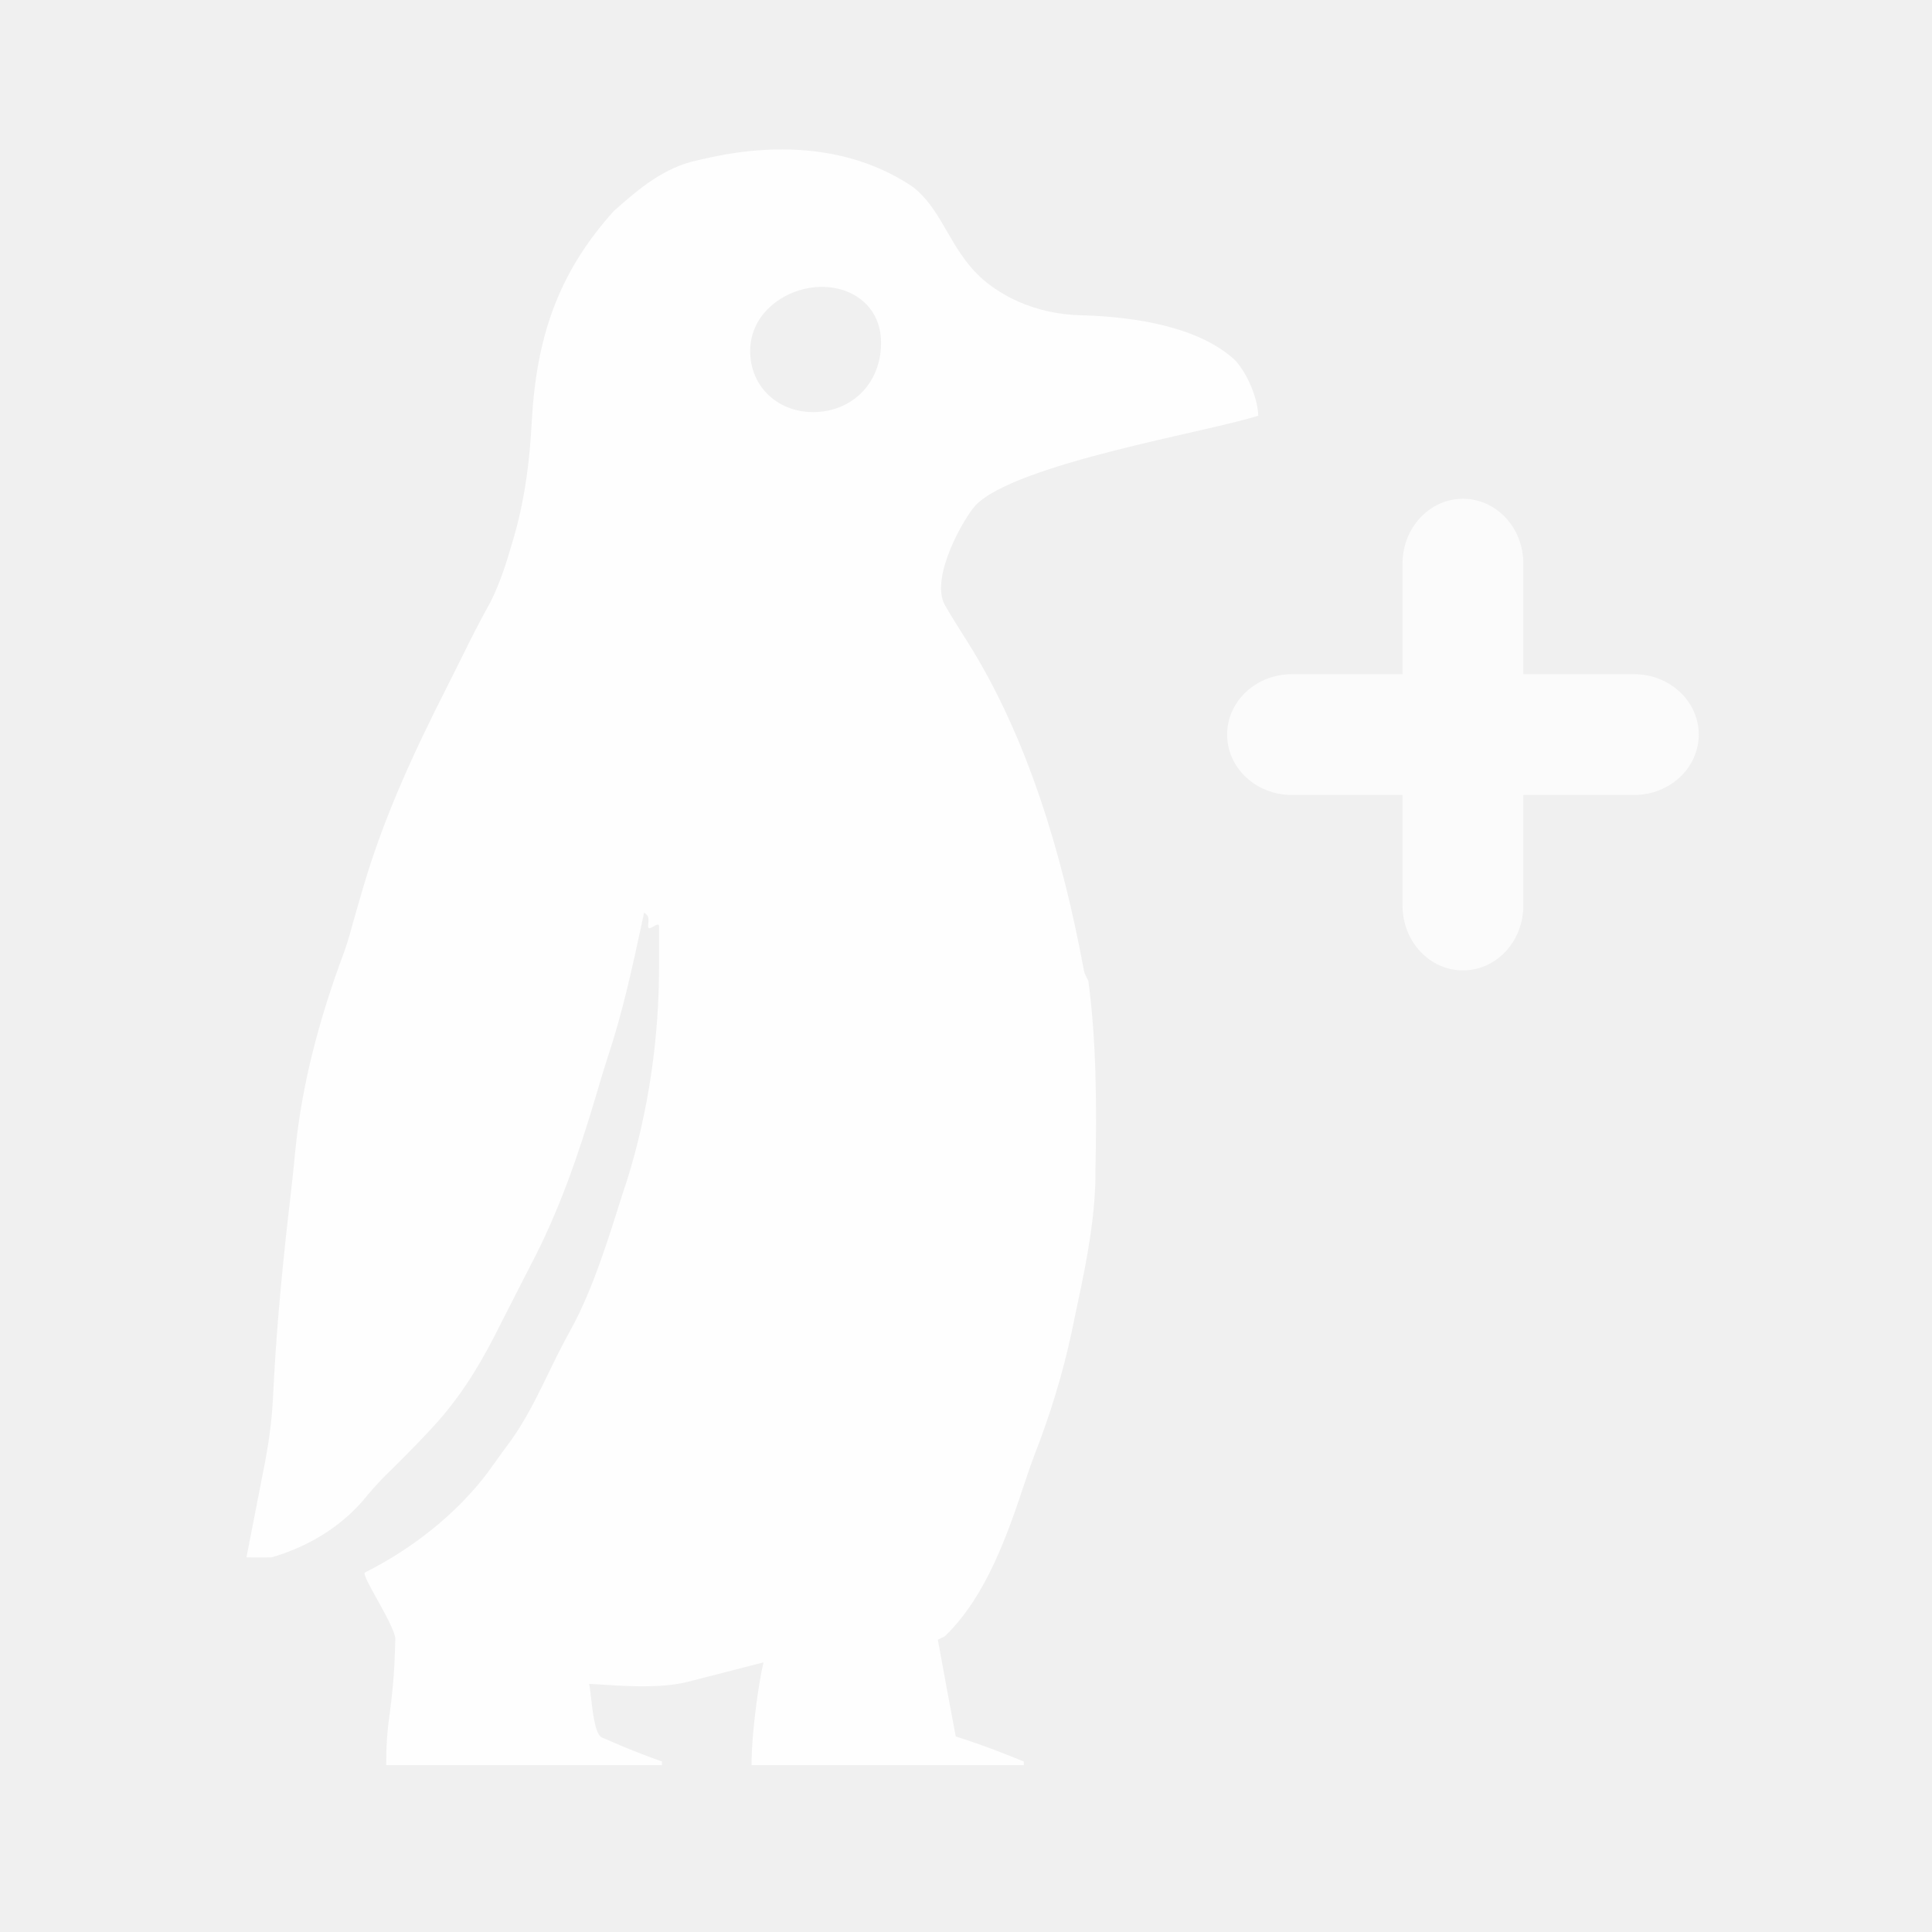
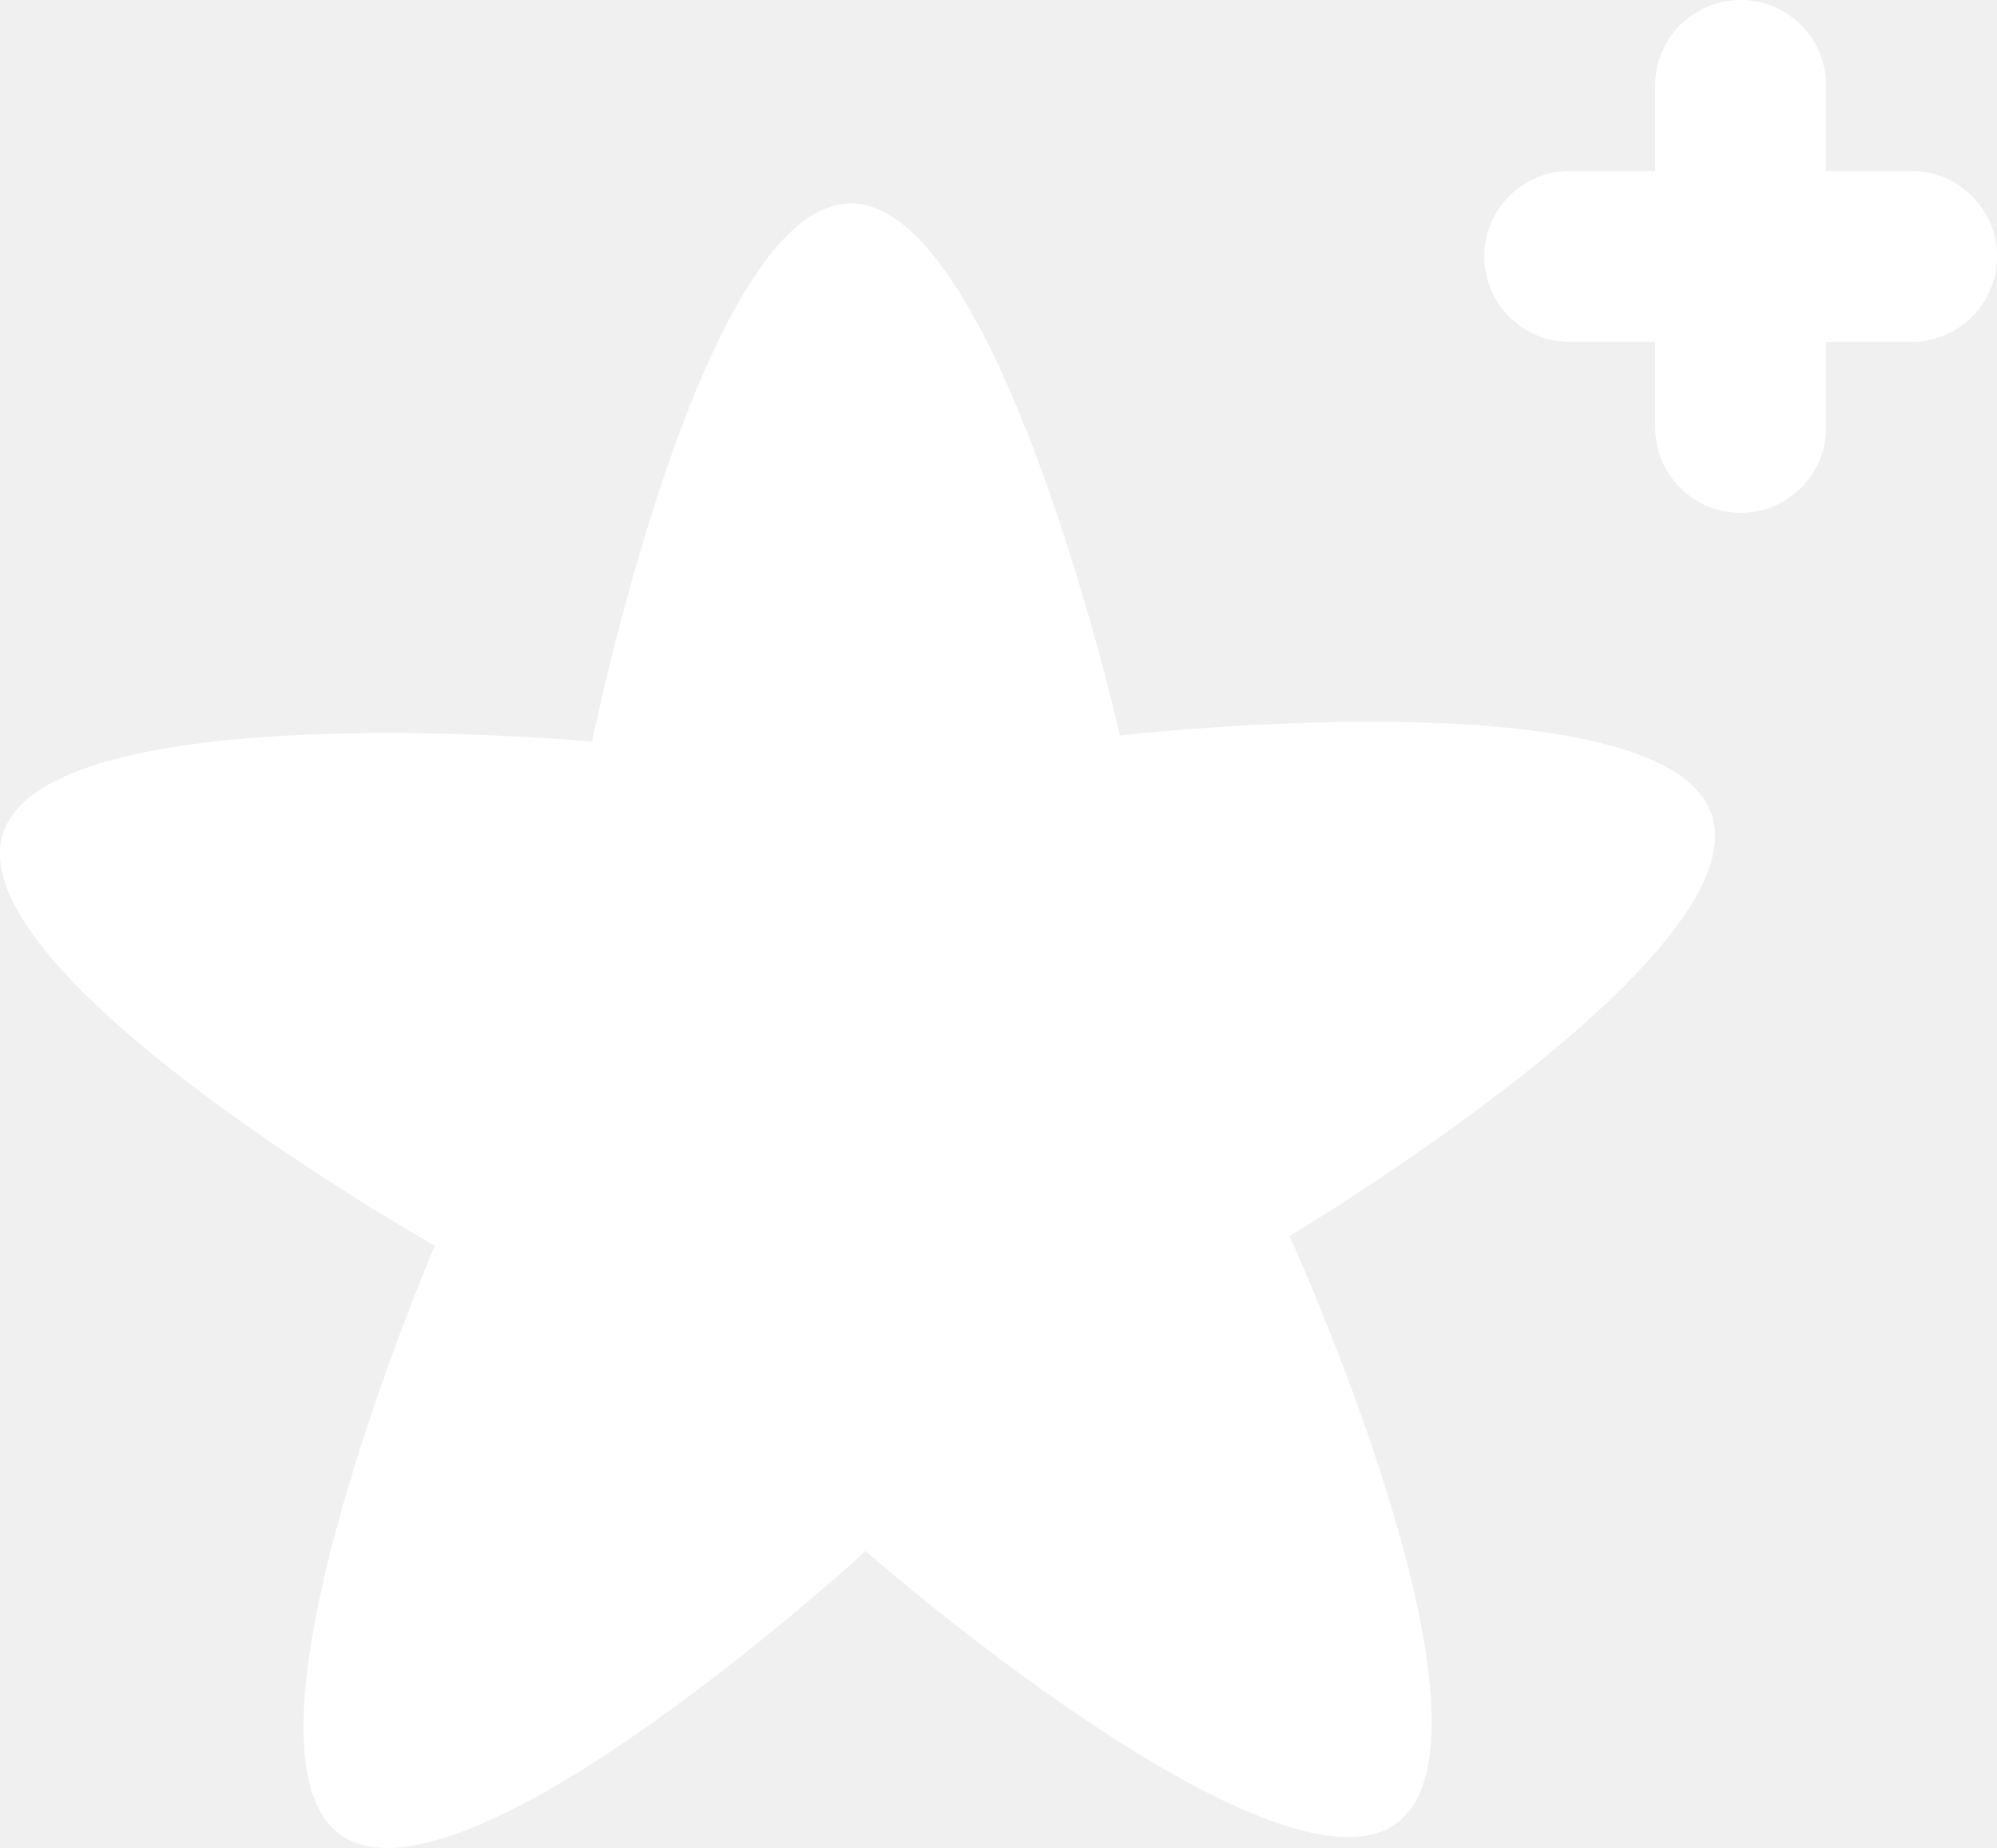
- <svg xmlns="http://www.w3.org/2000/svg" width="221.515" height="221.515" viewBox="0 0 221.515 221.515">
-   <g stroke-miterlimit="10">
-     <path d="M0 221.514V0h221.514v221.514z" fill="none" />
-     <path d="M104.699 21.455c3.695 2.916 4.308 7.884 8.786 11.214s9.216 3.462 10.987 3.492c5.537.208 12.887 1.23 17.116 5.115 1.675 1.829 2.675 4.829 2.675 6.382-5.448 1.804-27.778 5.46-32.415 10.286-1.36 1.484-5.227 8.265-3.525 11.413.797 1.373 1.64 2.714 2.492 4.052 7.021 11.056 10.986 24.661 13.384 37.447.147.786.147.786.581 1.573.958 7.154.961 14.563.821 21.77l-.02 1.568c-.195 5.32-1.341 10.489-2.444 15.682l-.25 1.198c-1.05 4.948-2.497 9.602-4.331 14.312-.333.88-.64 1.763-.935 2.656-2.06 6.212-4.476 13.325-9.27 17.979l-.822.41c.666 3.7 1.358 7.396 2.054 11.09l.664.212c2.423.789 4.783 1.695 7.14 2.664v.41H86.171c0-4.158.958-10.182 1.369-11.774-.303.059-4.969 1.283-8.754 2.242s-9.716.24-11.235.222c.279 1.291.416 5.672 1.46 6.14l1.167.5 1.229.532c1.488.61 2.981 1.185 4.495 1.728v.41H44.277c0-2.106.108-3.876.41-5.93.311-2.35.531-4.688.591-7.059l.05-1.582c-.29-1.824-3.998-7.27-3.481-7.514 5.41-2.712 10.508-6.717 14.096-11.492.418-.554 1.846-2.602 2.275-3.148 2.126-2.825 3.587-5.993 5.128-9.16a96 96 0 0 1 2.15-4.149c2.502-4.546 4.349-10.593 5.907-15.54l.469-1.406c2.503-7.987 3.717-16.477 3.692-24.827q-.002-1.327.003-2.655l-.002-1.686c0-.762-1.25.738-1.251-.039.079-1.117.079-1.117-.464-1.568l-.194.914c-1.144 5.365-2.295 10.663-4.039 15.869-.462 1.425-.88 2.863-1.306 4.3-1.999 6.71-4.211 13.174-7.48 19.375a369 369 0 0 0-1.922 3.757q-.567 1.115-1.137 2.228-.55 1.08-1.096 2.161c-1.989 3.863-4.215 7.366-7.188 10.542l-.578.62c-1.603 1.71-3.263 3.361-4.935 5.004a40 40 0 0 0-2.368 2.668c-2.727 3.154-6.476 5.349-10.474 6.495q-1.437.022-2.875 0l.22-1.123 1.16-5.953q.255-1.296.505-2.59l.307-1.572c.425-2.332.728-4.624.845-6.992l.083-1.532.043-.811c.38-6.955 1.072-13.86 1.88-20.777q.309-2.663.562-5.333c.776-7.767 2.822-15.287 5.546-22.594.411-1.127.738-2.263 1.043-3.423q.468-1.645.95-3.286l.327-1.123c2.38-8 5.761-15.278 9.525-22.697q.657-1.302 1.306-2.61l.445-.892.836-1.683a117 117 0 0 1 2.399-4.547c1.11-2.22 1.827-4.504 2.515-6.88l.307-1.053c1.153-4.174 1.677-8.366 1.903-12.682.513-9.48 2.895-17 9.426-24.223 2.914-2.585 5.75-4.99 9.62-5.811l1.516-.342c7.886-1.684 16.288-1.232 23.173 3.426M93.813 32.903c-3.788.184-7.75 2.961-7.8 7.248-.053 4.286 3.35 7.296 7.626 7.088 4.277-.208 7.328-3.438 7.38-7.819.054-4.38-3.419-6.702-7.206-6.517" fill="#fefefe" />
-     <path d="M160.811 103.842V91.148h-12.695c-4.097 0-7.418-3.1-7.418-6.924s3.321-6.924 7.418-6.924h12.695V64.605c0-4.097 3.1-7.418 6.924-7.418s6.924 3.321 6.924 7.418V77.3h12.694c4.097 0 7.419 3.1 7.419 6.924s-3.322 6.924-7.419 6.924h-12.694v12.694c0 4.097-3.1 7.419-6.924 7.419s-6.924-3.322-6.924-7.419" fill="#fbfbfb" />
+ <svg xmlns="http://www.w3.org/2000/svg" version="1.1" width="17.526" height="16.215" viewBox="0,0,17.526,16.215">
+   <g transform="translate(-312.4739,-171)">
+     <g fill="#ffffff" stroke-miterlimit="10">
+       <path d="M324.735,186.995c-1.052,0.781 -4.665,-2.385 -4.665,-2.385c0,0 -3.538,3.248 -4.606,2.49c-1.067,-0.758 0.826,-5.169 0.826,-5.169c0,0 -4.18,-2.365 -3.791,-3.613c0.391,-1.25 5.171,-0.811 5.171,-0.811c0,0 0.955,-4.708 2.265,-4.722c1.309,-0.016 2.368,4.668 2.368,4.668c0,0 4.774,-0.546 5.192,0.694c0.422,1.241 -3.704,3.698 -3.704,3.698c0,0 1.991,4.369 0.943,5.15z" fill-rule="nonzero" stroke="#000000" stroke-width="0" />
+       <path d="M328.5,172.5h0.75c0.414,0 0.75,0.336 0.75,0.75c0,0.414 -0.336,0.75 -0.75,0.75h-0.75v0.75c0,0.414 -0.336,0.75 -0.75,0.75c-0.414,0 -0.75,-0.336 -0.75,-0.75v-0.75h-0.75c-0.414,0 -0.75,-0.336 -0.75,-0.75c0,-0.414 0.336,-0.75 0.75,-0.75h0.75v-0.75c0,-0.414 0.336,-0.75 0.75,-0.75c0.414,0 0.75,0.336 0.75,0.75z" fill-rule="evenodd" stroke="none" stroke-width="1" />
+     </g>
  </g>
</svg>
